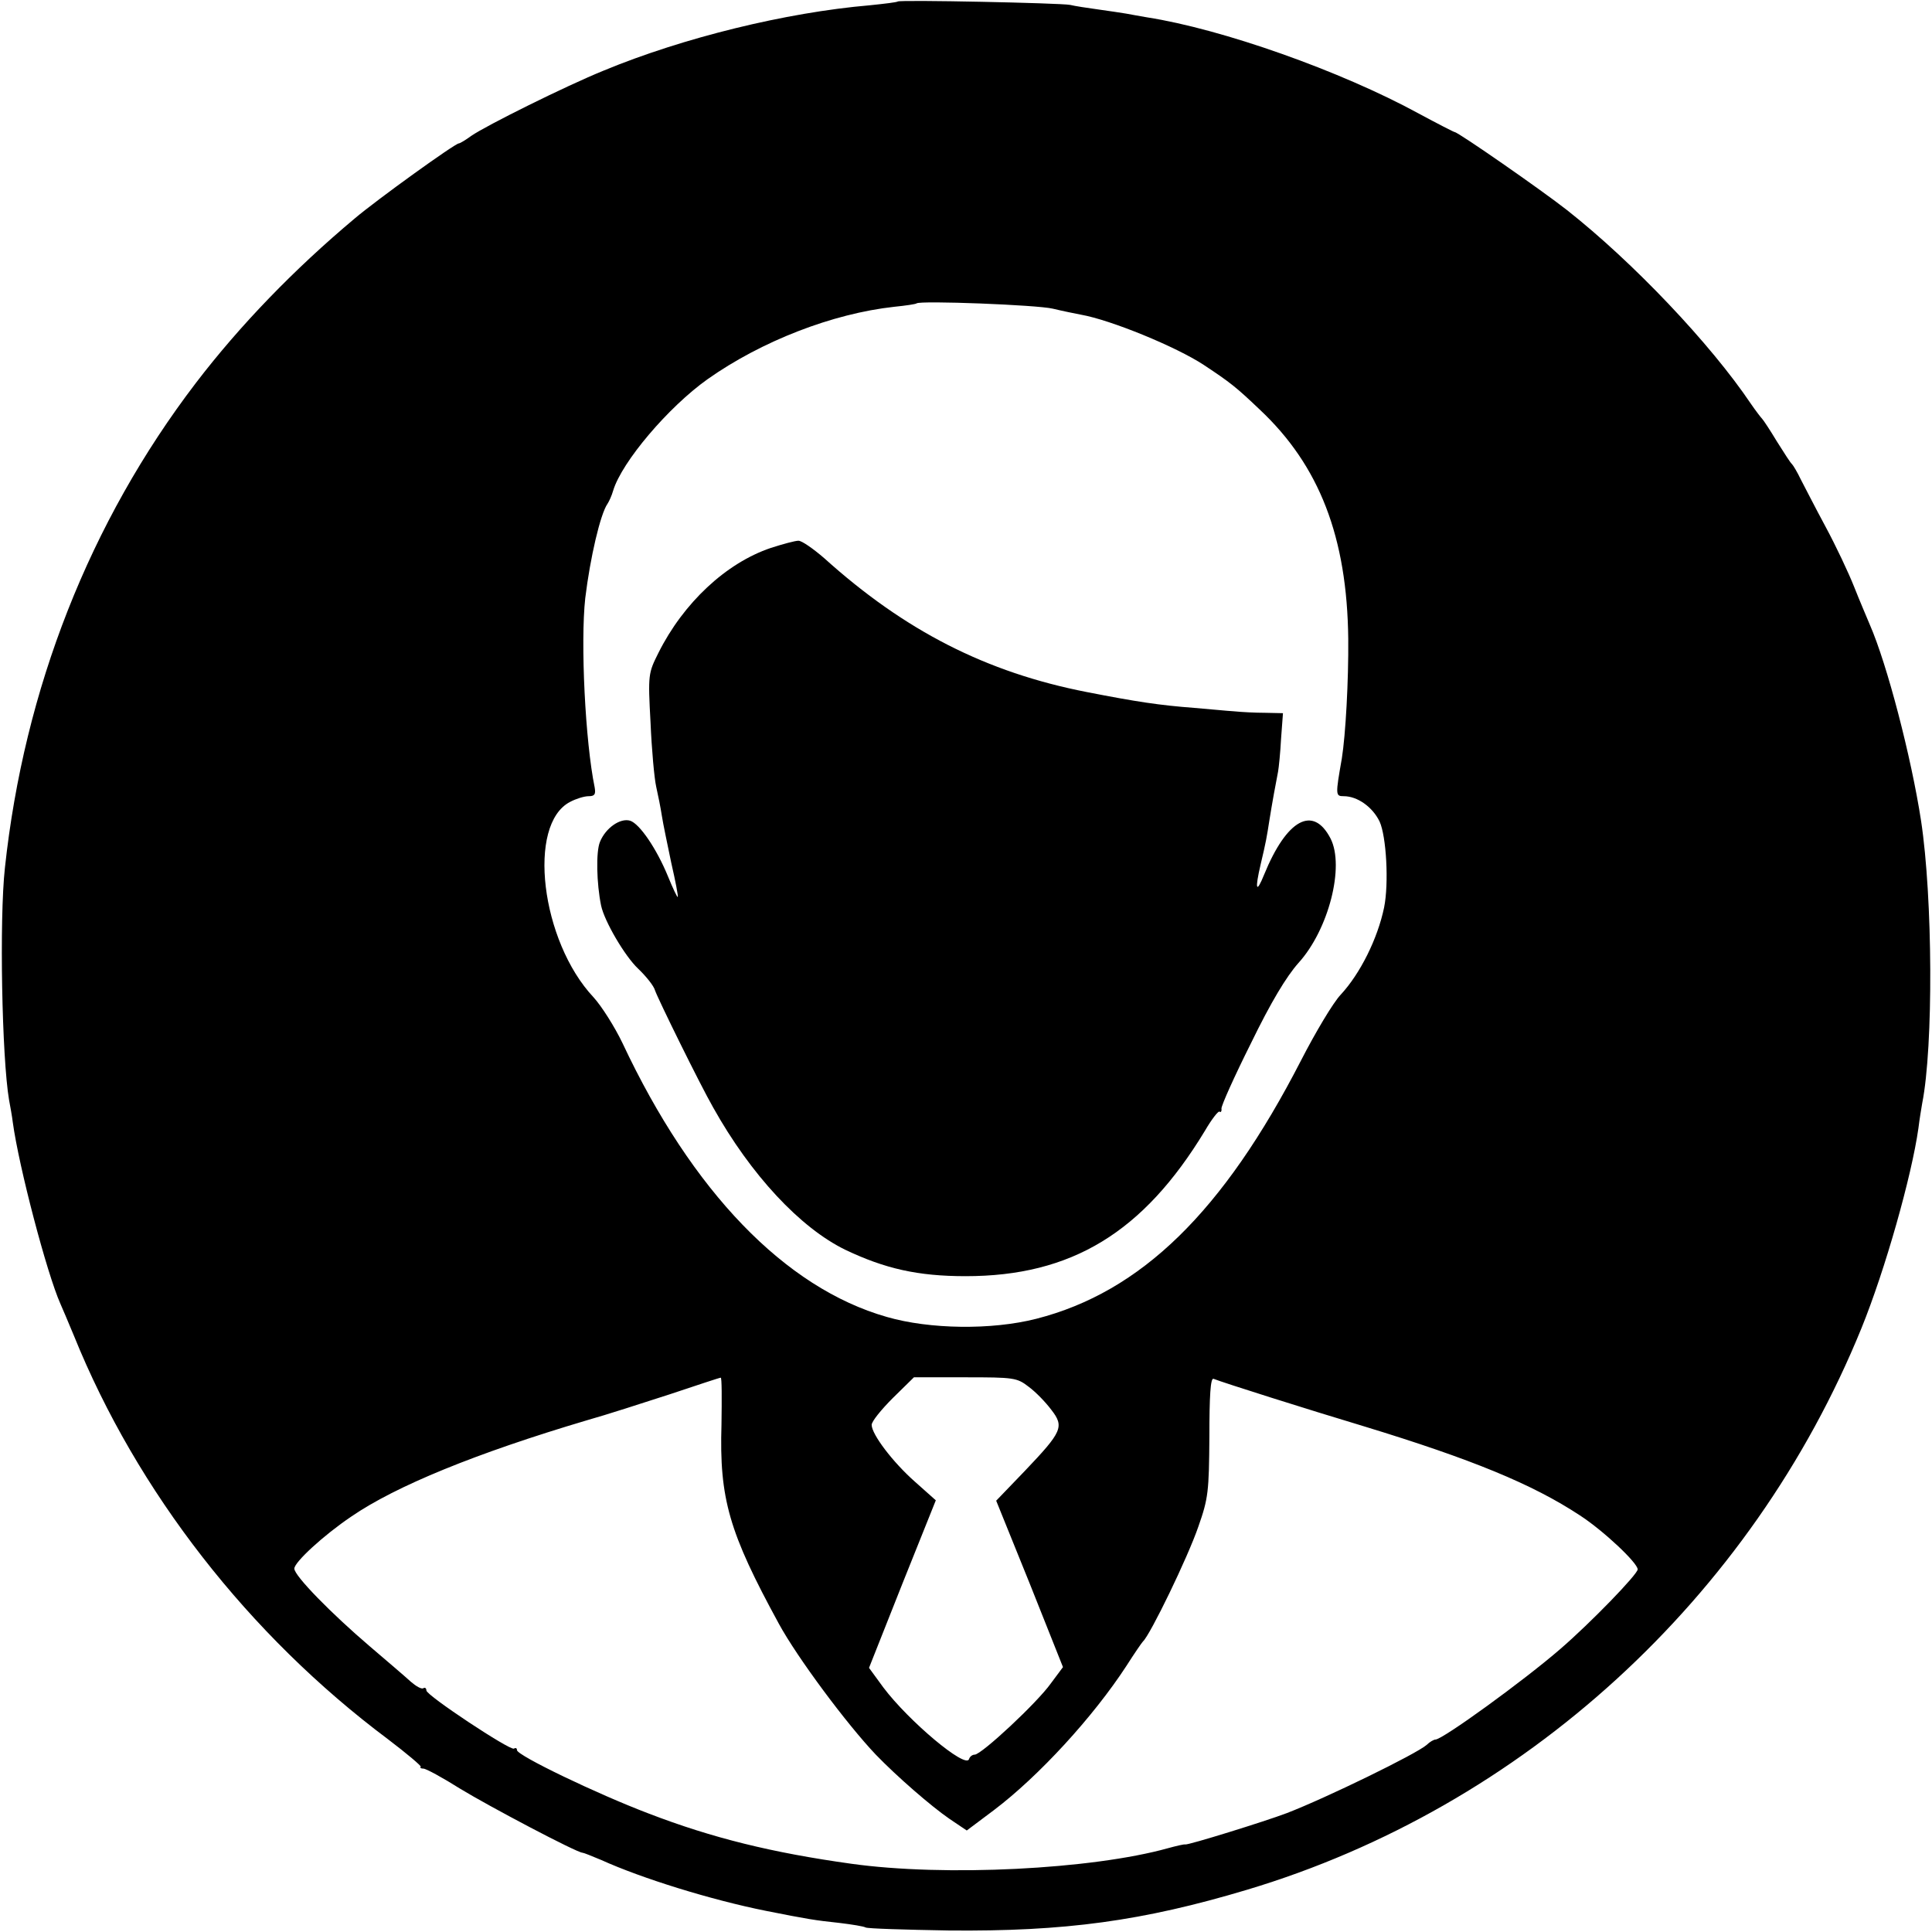
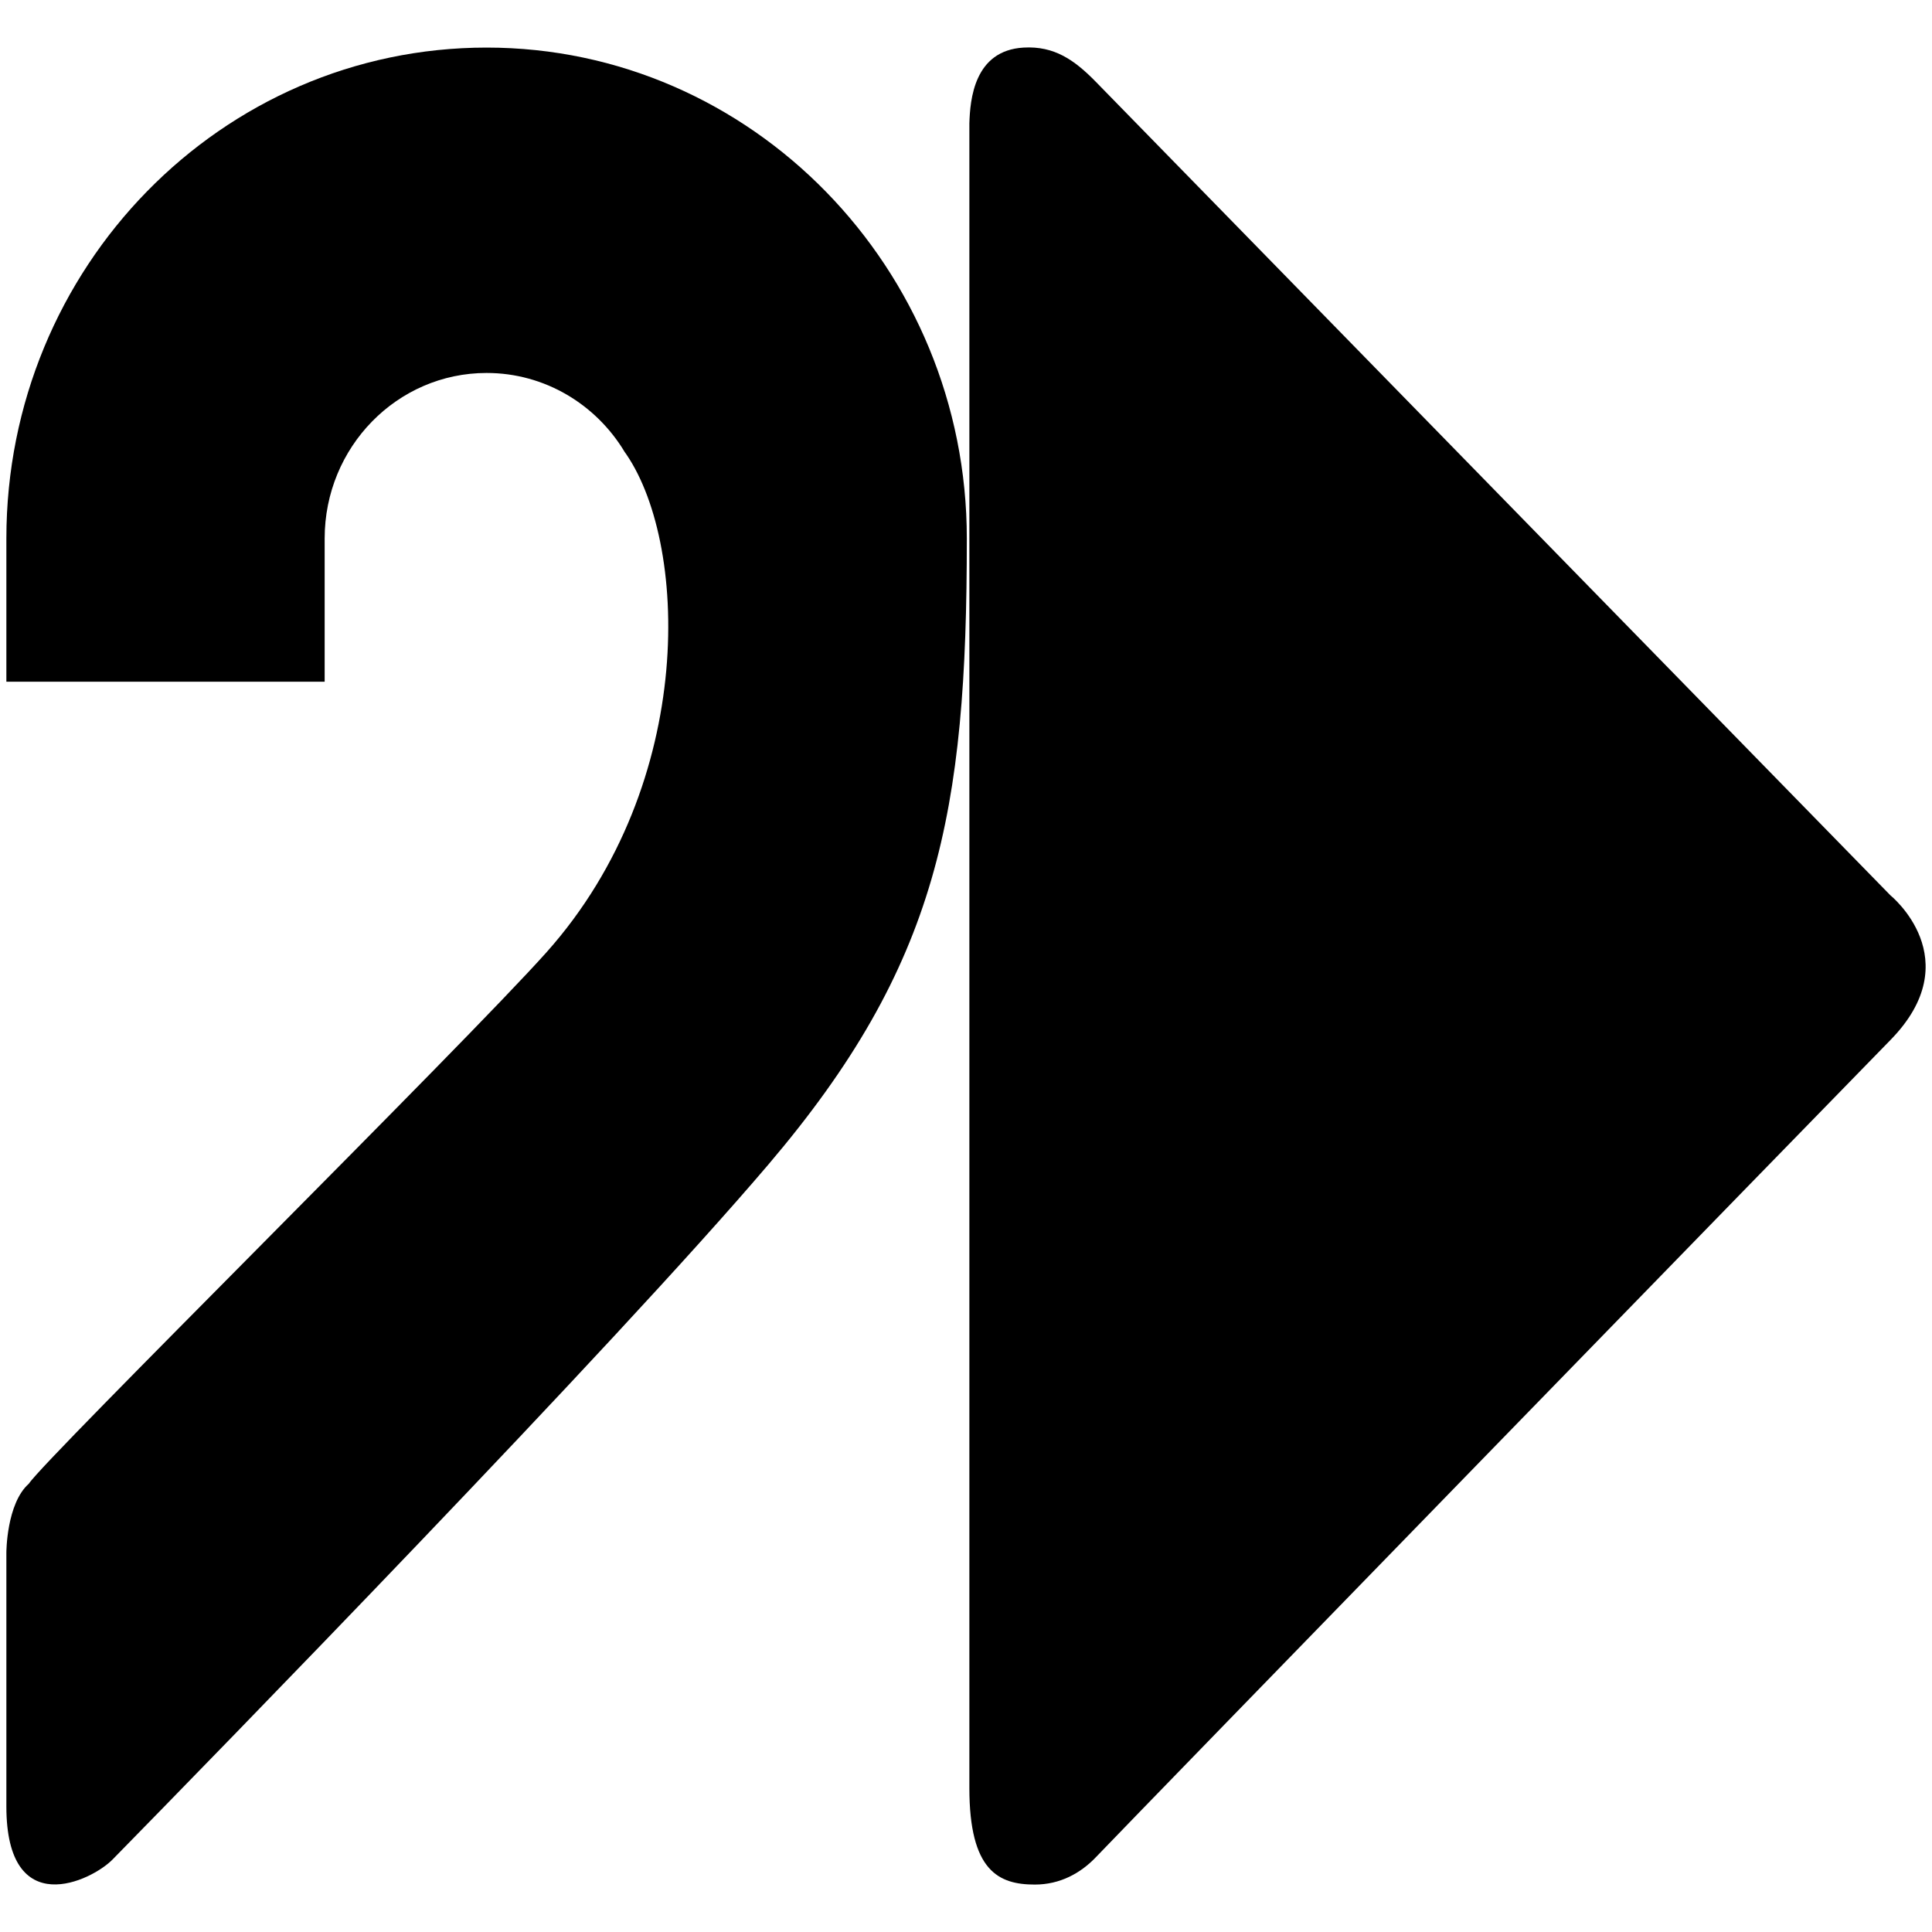
- <svg xmlns="http://www.w3.org/2000/svg" version="1.0" width="512pt" height="512pt" viewBox="0 0 512 512" preserveAspectRatio="xMidYMid meet">
-   <g transform="translate(0,512) scale(0.1,-0.1)" fill="#000000" stroke="none">
-     <path d="M2379 5116 c-2 -2 -35 -6 -74 -10 -222 -19 -495 -86 -705 -173 -101 -41 -312 -146 -351 -173 -15 -11 -30 -20 -33 -20 -10 0 -217 -149 -276 -199 -161 -135 -304 -283 -421 -436 -281 -368 -455 -810 -506 -1285 -15 -136 -8 -503 11 -615 3 -16 8 -43 10 -60 16 -117 90 -399 126 -480 5 -11 21 -49 36 -85 167 -413 463 -793 832 -1069 50 -38 89 -71 87 -73 -3 -3 1 -5 7 -5 7 0 51 -24 97 -53 77 -47 310 -170 325 -170 3 0 25 -9 49 -19 108 -49 292 -106 437 -135 111 -22 129 -25 195 -32 33 -4 64 -9 69 -12 5 -3 104 -6 220 -8 308 -3 514 25 791 108 731 219 1337 773 1628 1488 63 155 133 403 151 530 3 25 8 54 10 66 30 151 28 545 -3 749 -26 169 -90 415 -136 520 -7 17 -26 61 -41 99 -15 38 -49 110 -76 160 -27 50 -56 107 -66 126 -9 19 -20 37 -23 40 -4 3 -21 30 -40 60 -18 30 -36 57 -39 60 -3 3 -17 21 -30 40 -107 159 -312 375 -487 513 -66 52 -289 207 -298 207 -2 0 -45 22 -95 49 -207 113 -521 224 -720 255 -19 3 -44 8 -56 10 -12 2 -45 7 -74 11 -29 4 -62 9 -74 12 -24 5 -452 14 -457 9z m411 -814 c25 -6 59 -13 75 -16 79 -14 252 -85 325 -133 71 -47 86 -59 148 -118 159 -149 232 -339 235 -608 1 -111 -7 -254 -17 -317 -17 -97 -17 -100 5 -100 36 0 76 -28 95 -67 18 -39 25 -164 12 -228 -17 -82 -63 -175 -115 -231 -20 -21 -67 -100 -105 -174 -206 -401 -424 -614 -702 -685 -118 -30 -282 -28 -396 5 -270 77 -516 333 -700 725 -21 44 -56 99 -77 122 -140 149 -177 459 -62 518 15 8 37 15 49 15 16 0 19 5 16 23 -25 121 -38 384 -25 502 13 107 40 223 59 250 4 6 11 21 15 35 23 76 146 221 250 295 143 101 331 174 495 192 30 3 57 7 59 9 9 8 320 -4 361 -14z m-878 -2957 c-6 -197 20 -286 152 -528 49 -90 180 -266 257 -347 57 -59 147 -137 195 -170 l46 -31 72 54 c119 90 263 247 351 382 21 33 41 62 44 65 19 17 119 223 147 305 26 74 28 92 29 238 0 109 3 156 11 153 28 -11 246 -80 399 -126 285 -87 446 -153 572 -236 63 -41 153 -126 153 -143 0 -13 -125 -142 -205 -211 -97 -84 -312 -240 -331 -240 -4 0 -15 -6 -23 -14 -27 -24 -267 -141 -371 -181 -58 -22 -261 -85 -269 -83 -3 1 -24 -4 -46 -10 -201 -56 -591 -76 -840 -41 -208 29 -367 68 -536 133 -137 52 -349 154 -349 168 0 5 -3 7 -8 4 -10 -6 -232 141 -232 154 0 6 -4 9 -8 6 -5 -3 -19 5 -33 17 -13 12 -62 54 -109 94 -102 87 -200 187 -200 206 0 17 77 88 151 138 118 81 331 168 624 255 50 14 149 46 220 69 72 24 132 44 135 44 3 1 3 -55 2 -124z m814 100 c19 -14 45 -41 60 -61 35 -45 29 -58 -70 -162 l-76 -79 89 -220 88 -221 -32 -43 c-36 -51 -184 -189 -202 -189 -6 0 -13 -5 -15 -12 -9 -26 -160 101 -227 190 l-38 52 88 222 89 222 -55 49 c-59 52 -115 126 -115 151 0 9 25 40 56 71 l56 55 136 0 c129 0 137 -1 168 -25z" />
-     <path d="M2043 3668 c-119 -40 -232 -146 -298 -278 -27 -54 -28 -57 -21 -185 3 -71 10 -148 15 -170 5 -22 12 -57 15 -77 3 -20 15 -77 25 -125 11 -48 19 -89 17 -90 -1 -2 -13 23 -26 55 -30 73 -75 139 -100 147 -26 8 -65 -19 -80 -56 -11 -26 -9 -111 3 -169 9 -42 63 -134 98 -167 21 -20 42 -46 45 -58 8 -23 119 -249 154 -310 100 -179 231 -319 350 -377 105 -50 192 -70 319 -70 281 0 471 116 634 385 18 31 36 54 39 51 3 -3 6 1 5 8 -1 7 34 85 78 173 53 109 94 177 126 213 80 88 123 256 85 330 -46 89 -116 51 -176 -96 -21 -52 -25 -40 -9 28 14 59 16 71 23 116 7 44 17 99 23 129 2 11 6 50 8 88 l5 67 -47 1 c-27 0 -64 2 -83 4 -19 1 -67 6 -105 9 -92 7 -152 16 -285 42 -266 52 -482 162 -696 355 -29 25 -59 46 -68 46 -9 0 -42 -9 -73 -19z" />
+ <svg xmlns="http://www.w3.org/2000/svg" version="1.0" width="512pt" height="512pt" viewBox="0 0 512 512" preserveAspectRatio="xMidYMid meet" id="svg10">
+   <defs id="defs14" />
+   <g id="g4509" transform="matrix(0.9950118,0,0,0.9950118,1.058362,12.71406)">
+     <g transform="matrix(3.368355,0,0,-3.44351,0.6329194,130.6511)" id="g20" style="fill:#000000;stroke:none;stroke-width:6.777;stroke-miterlimit:4;stroke-dasharray:none">
+       <path id="path22" style="fill:#000000;fill-opacity:1;fill-rule:nonzero;stroke:none;stroke-width:6.777;stroke-miterlimit:4;stroke-dasharray:none" d="m 0,0 c 0,20.971 17.001,37.972 37.972,37.972 20.971,0 37.972,-17.117 37.972,-37.972 0,-21.23 -2.25,-32.964 -15.689,-48.416 C 48,-62.507 16.334,-94.246 8.392,-102.176 6.74,-103.826 0,-107.008 0,-98.068 v 19.631 c 0,0 0,3.797 1.777,5.333 1.298,1.953 34.369,33.901 40.945,41.116 C 54.694,-18.854 53.944,0 48.787,6.836 L 48.879,6.713 C 46.624,10.369 42.582,12.805 37.972,12.805 30.9,12.805 25.167,7.072 25.167,0 V -11.074 H 0 Z" />
+     </g>
+     <g transform="matrix(3.368355,0,0,-3.44351,257.1159,20.081)" id="g28" style="fill:#000000;stroke:none;stroke-width:6.777;stroke-linecap:butt;stroke-linejoin:round;stroke-miterlimit:4;stroke-dasharray:none;paint-order:normal">
+       <path id="path30" style="fill:#000000;fill-opacity:1;fill-rule:nonzero;stroke:none;stroke-width:6.777;stroke-linecap:butt;stroke-linejoin:round;stroke-miterlimit:4;stroke-dasharray:none;paint-order:normal" d="M 0,0 C 0.058,1.815 0.364,5.641 4.286,5.862 6.71,5.999 8.304,4.911 10,3.214 c 1.696,-1.696 62.835,-62.928 62.835,-62.928 0,0 6.25,-4.929 0,-11.179 -6.25,-6.25 -59.265,-59.559 -62.835,-63.214 -1.206,-1.236 -2.831,-2.113 -4.822,-2.113 -2.857,0 -5.178,1.041 -5.178,7.47 z" />
+     </g>
  </g>
</svg>
